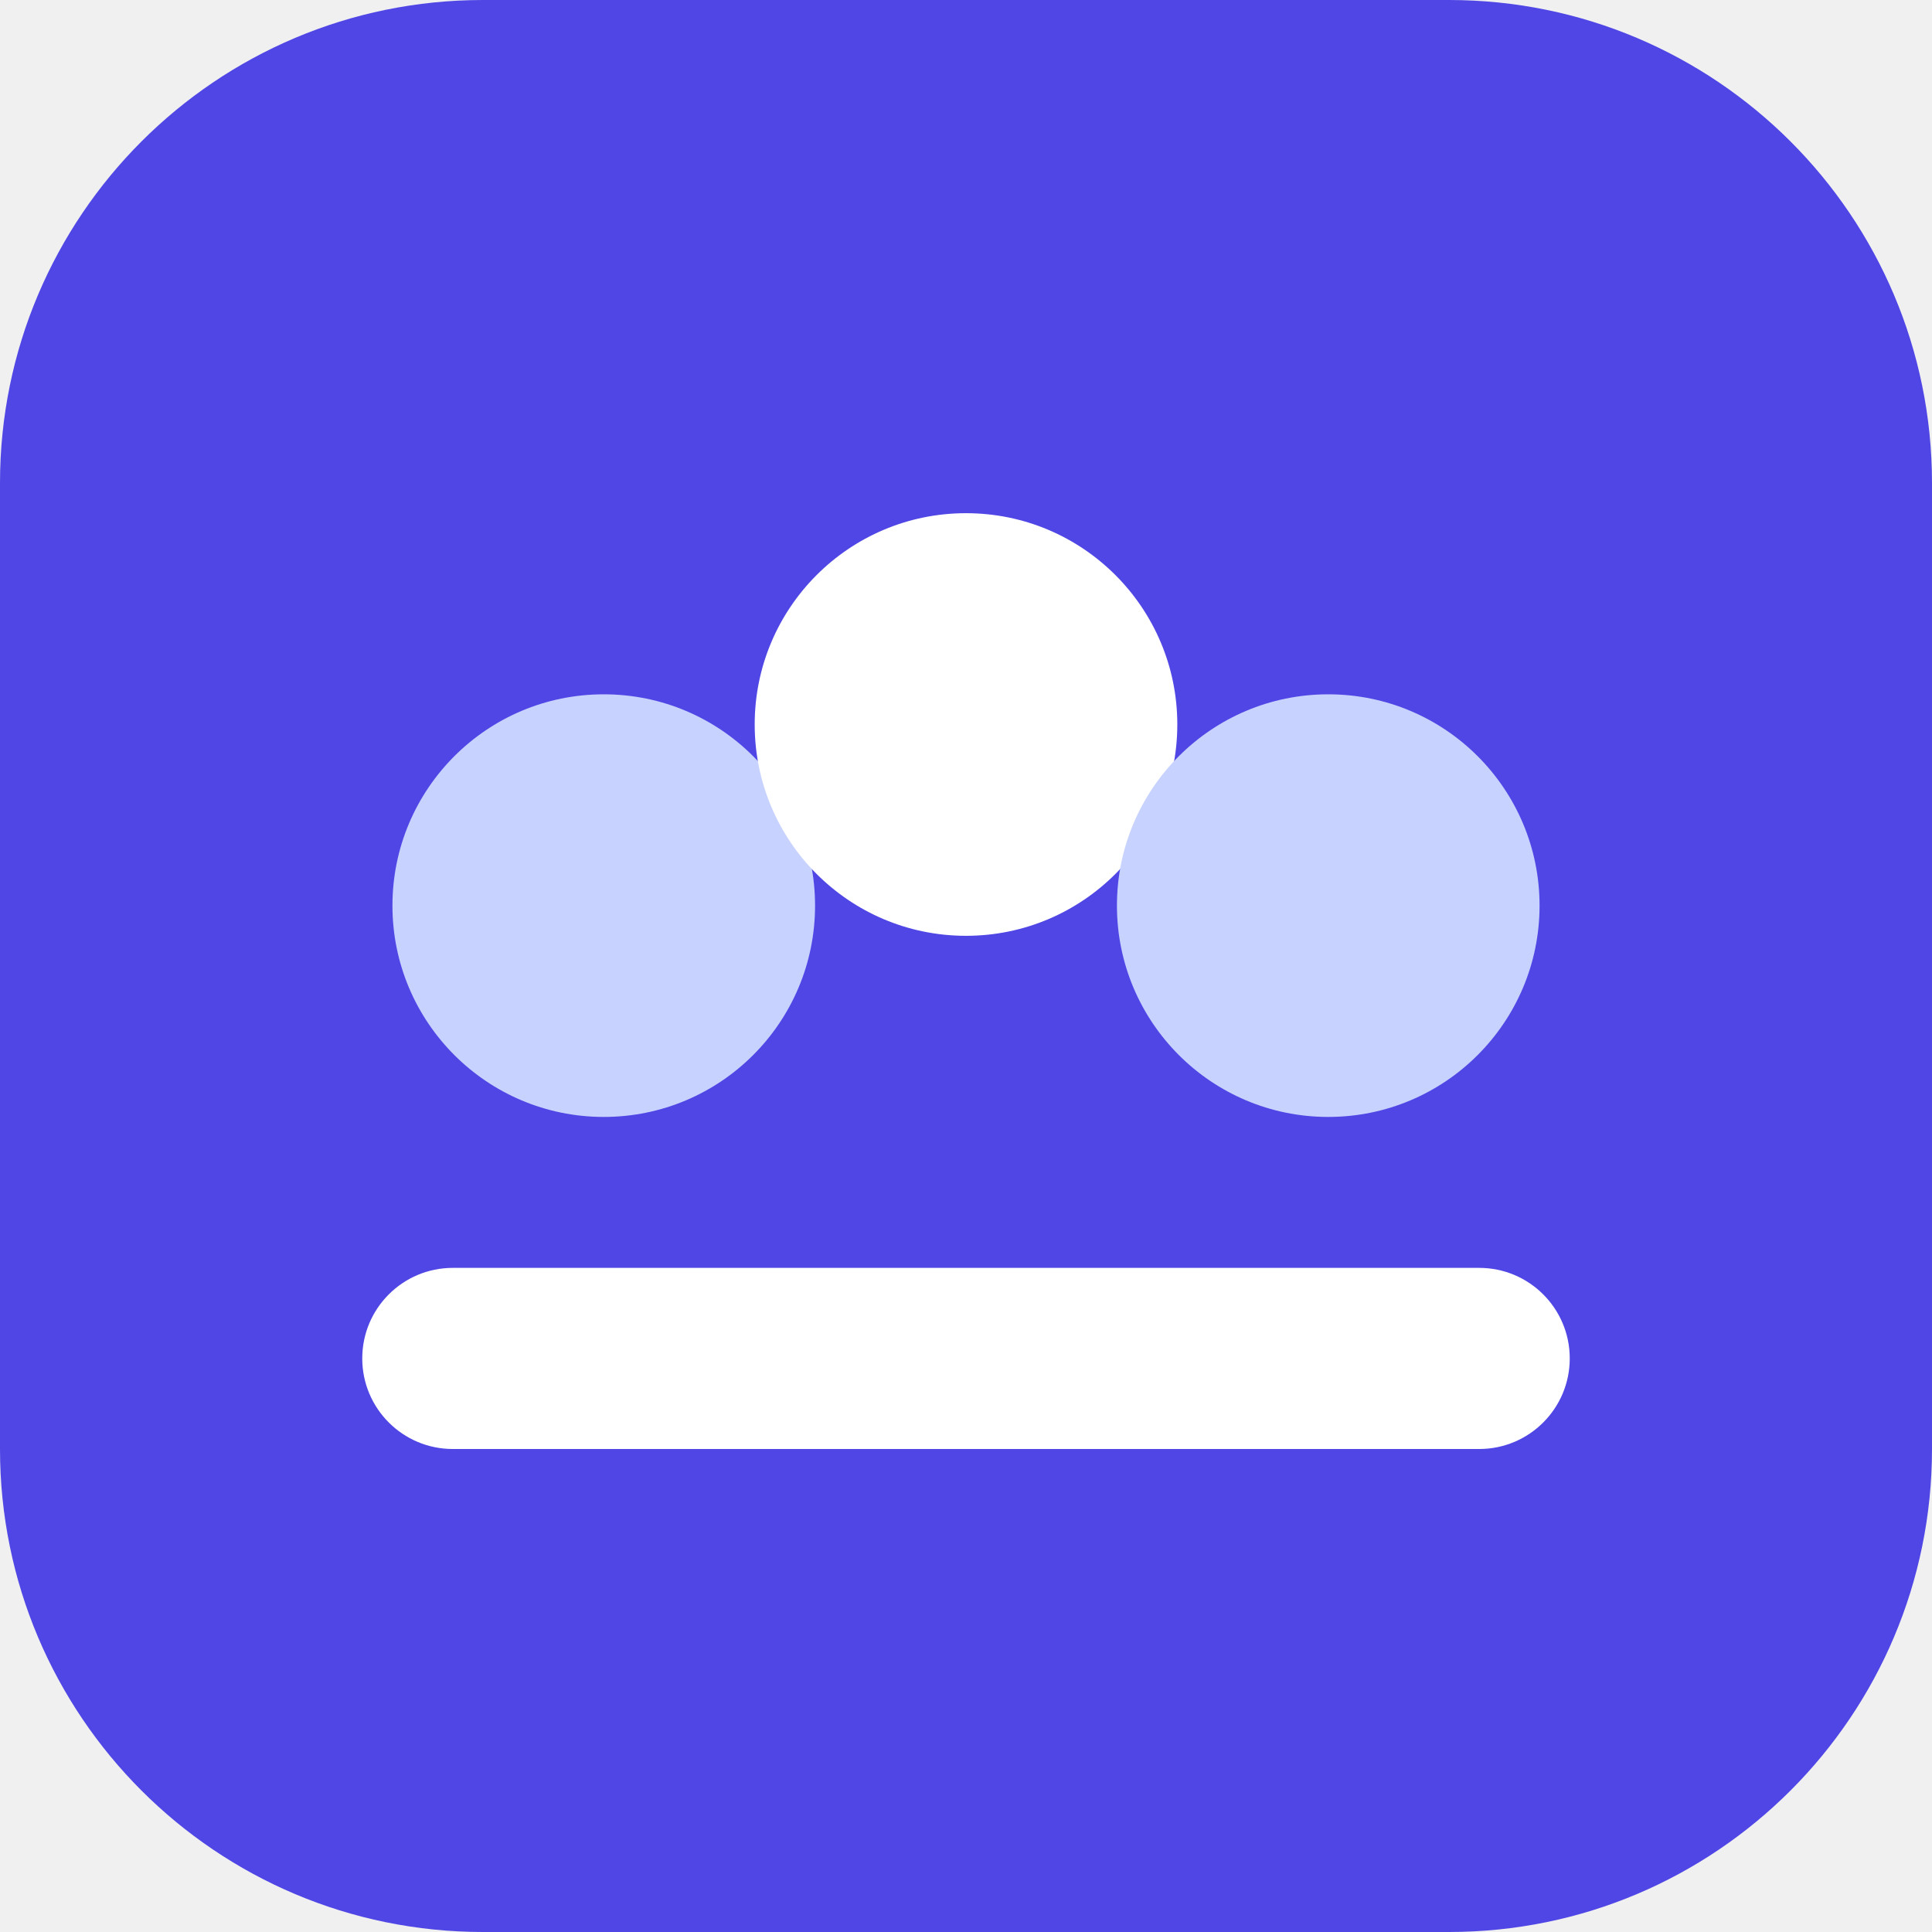
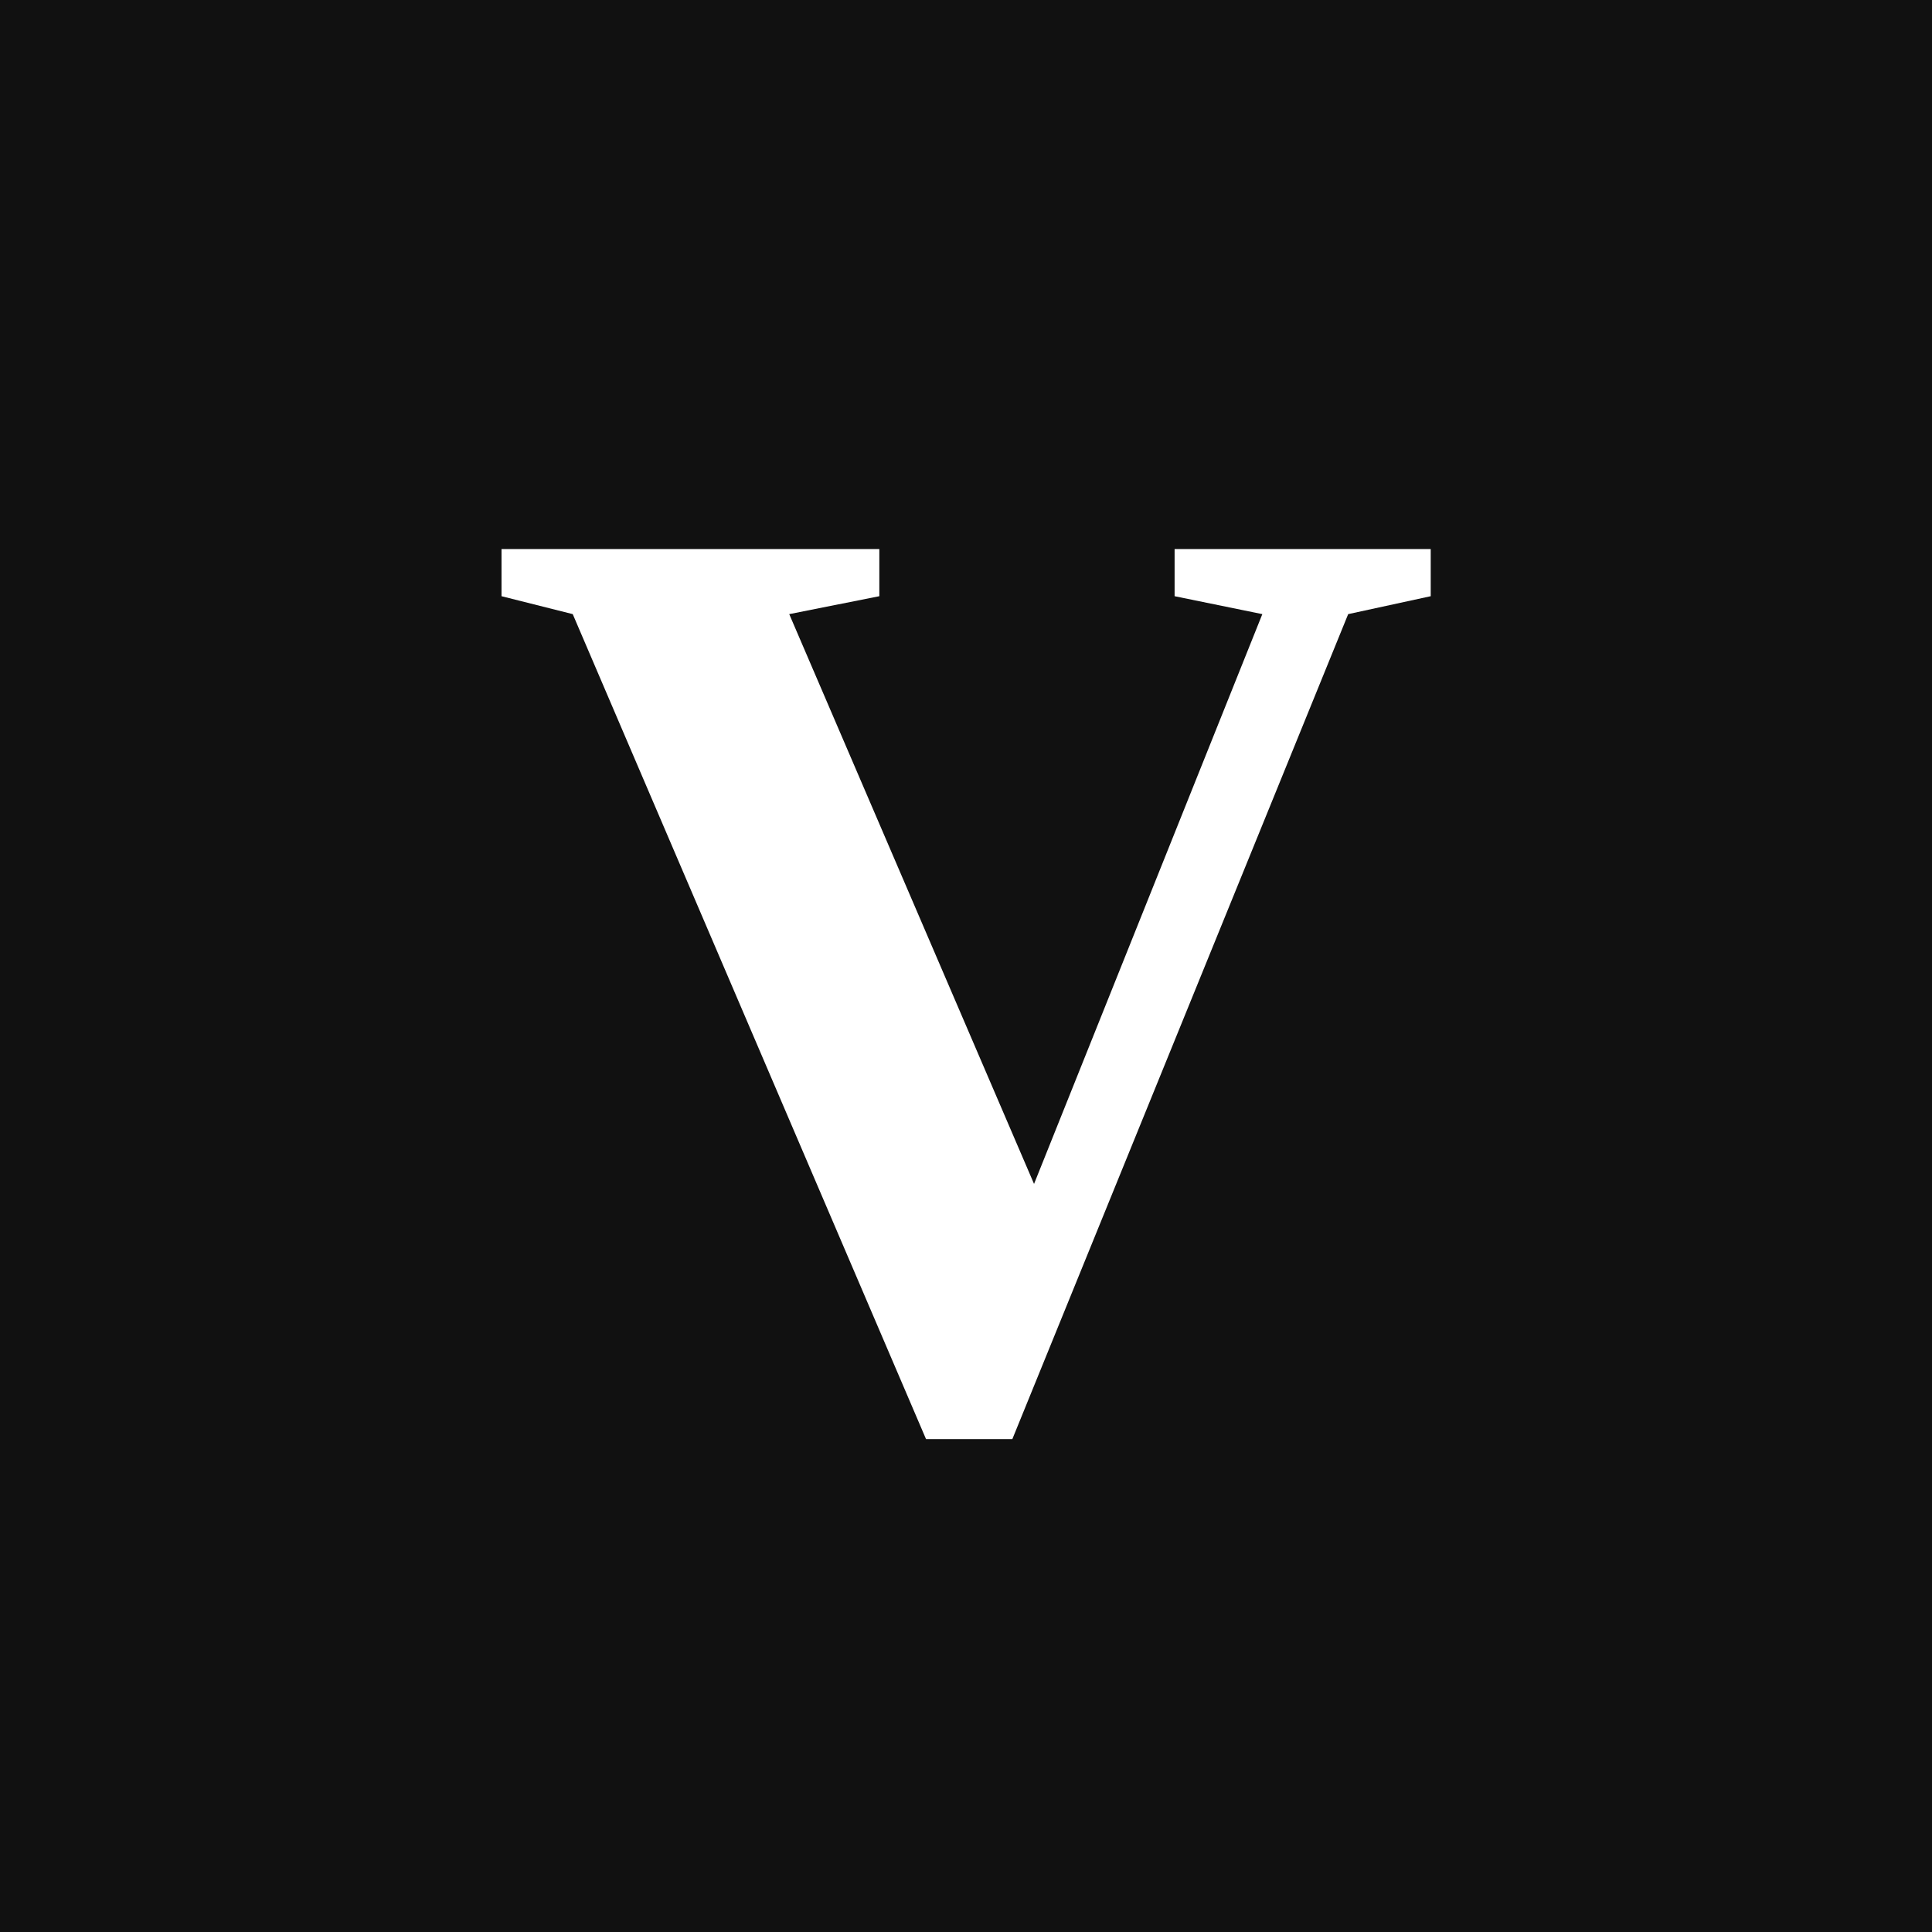
<svg xmlns="http://www.w3.org/2000/svg" viewBox="0 0 64 64">
-   <rect width="64" height="64" rx="16" fill="#4f46e5" />
-   <circle cx="20" cy="30" r="7" fill="#c7d2fe" />
-   <circle cx="32" cy="24" r="7" fill="#fff" />
-   <circle cx="44" cy="30" r="7" fill="#c7d2fe" />
-   <rect x="12" y="42" width="40" height="6" rx="3" fill="#fff" />
+   <rect width="64" height="64" fill="#111" />
+   <text x="32" y="47" text-anchor="middle" font-family="Georgia, 'Times New Roman', serif" font-size="44" font-weight="700" fill="#fff">V</text>
</svg>
